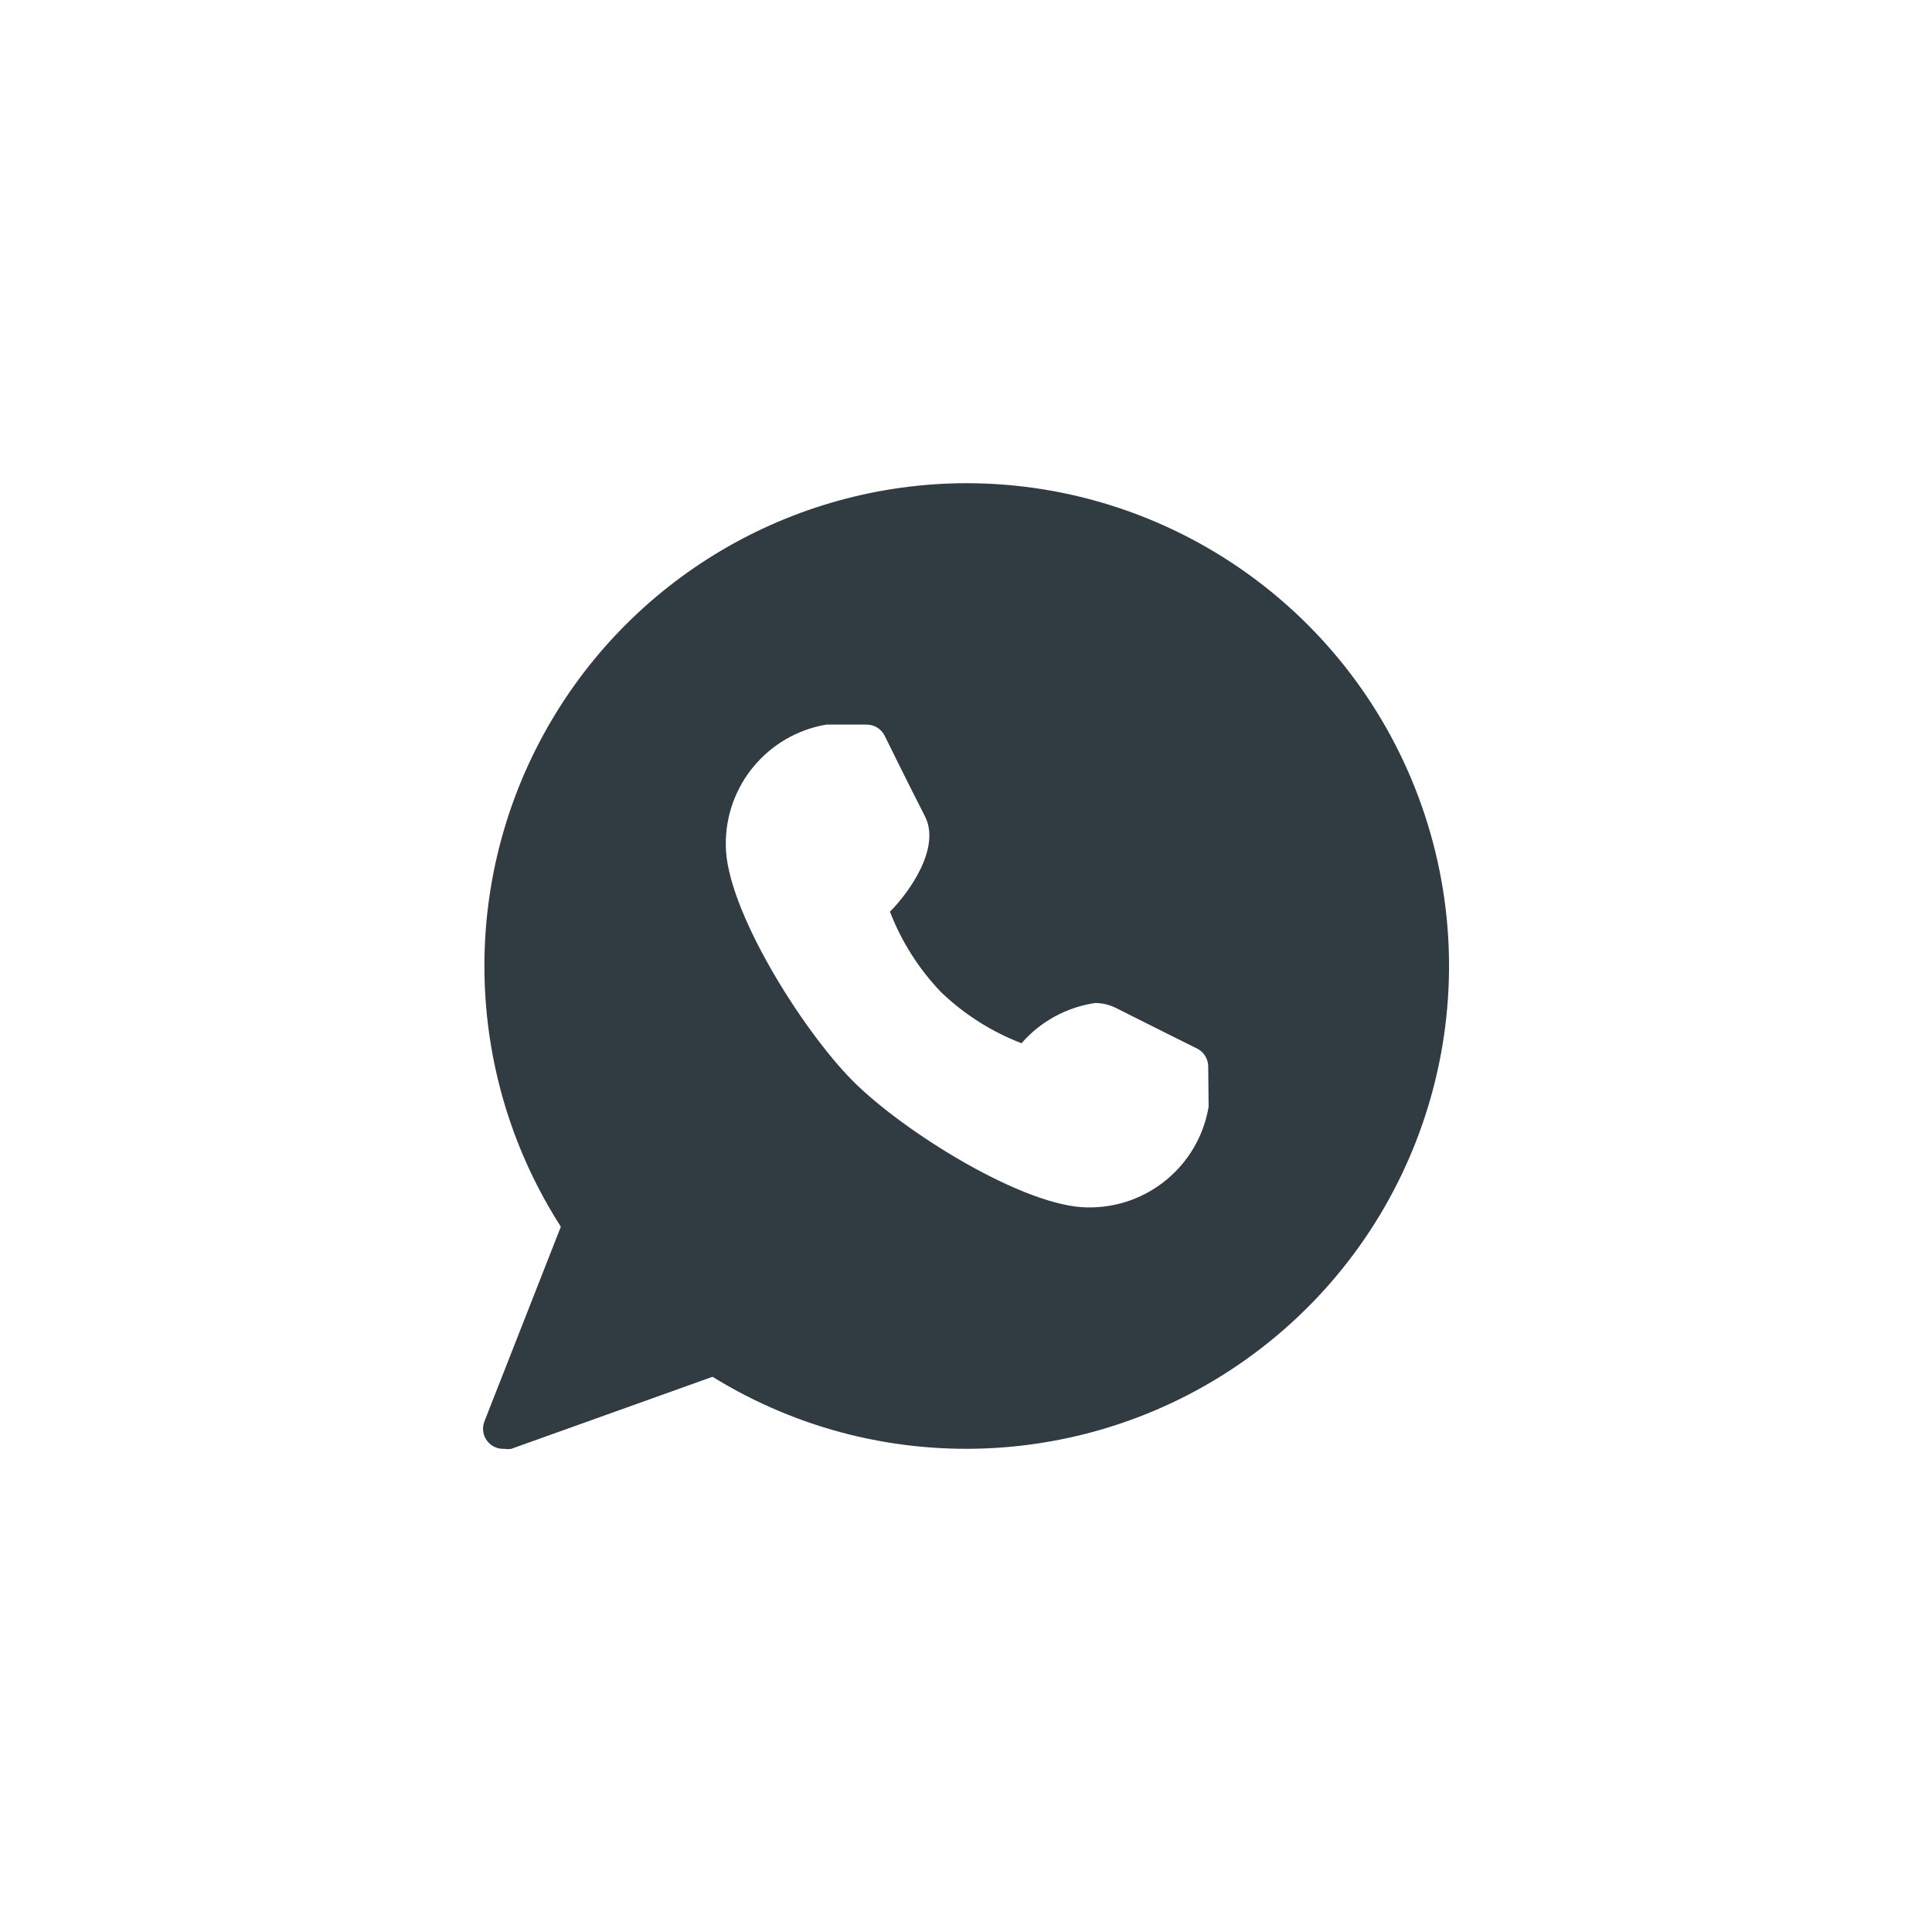
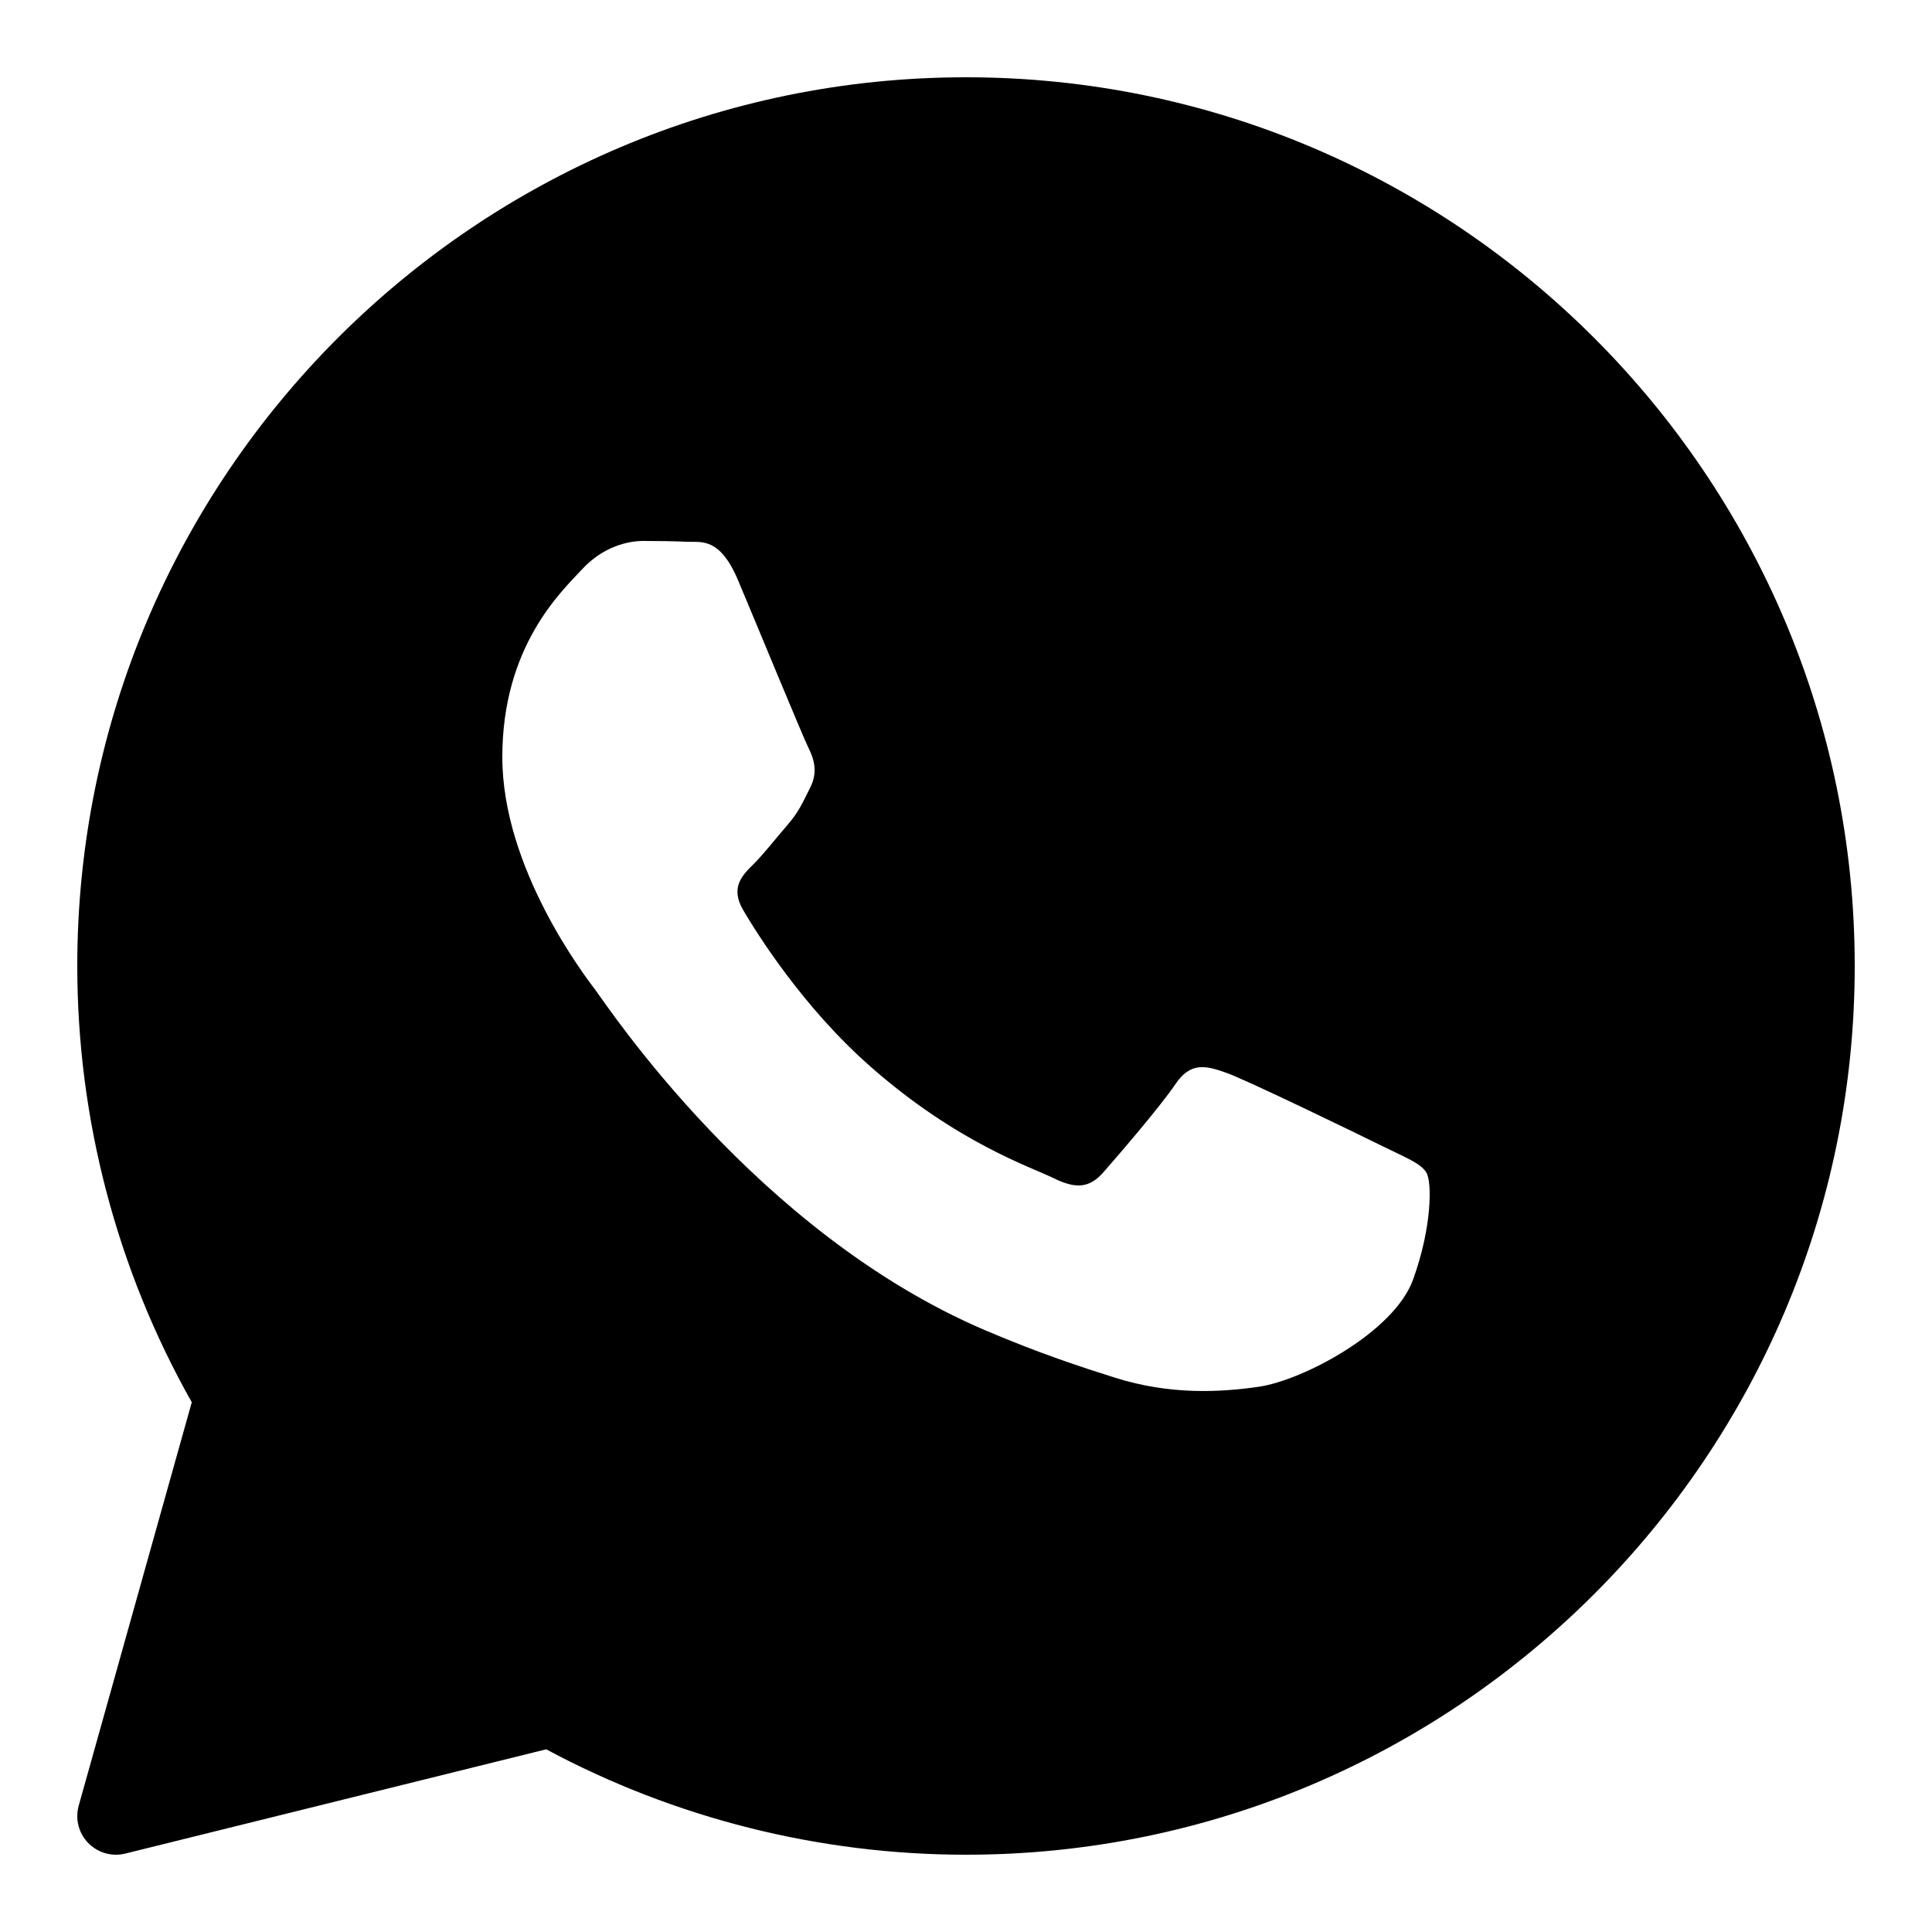
- <svg xmlns="http://www.w3.org/2000/svg" version="1.1" width="400" height="400" viewBox="0 0 400 400" xml:space="preserve">
-   <defs>
- </defs>
-   <g transform="matrix(8.33 0 0 8.33 200 200)" id="whatsapp">
-     <path style="stroke: none; stroke-width: 1; stroke-dasharray: none; stroke-linecap: butt; stroke-dashoffset: 0; stroke-linejoin: miter; stroke-miterlimit: 4; fill: rgb(48,60,66); fill-rule: nonzero; opacity: 1;" transform=" translate(-11.97, -12)" d="M 12 0 A 12 12 0 0 0 1.9 18.48 L 0 23.32 A 0.5 0.5 0 0 0 0.5 24 a 0.49 0.49 0 0 0 0.17 0 l 5 -1.79 A 12 12 0 1 0 12 0 Z m 6 15.5 A 3 3 0 0 1 15 18 c -1.57 0 -4.59 -1.88 -5.85 -3.15 S 6 10.57 6 9 A 3 3 0 0 1 8.5 6 h 1 a 0.5 0.5 0 0 1 0.45 0.28 s 0.6 1.22 1 2 s -0.39 1.89 -0.87 2.37 a 6 6 0 0 0 1.27 2 a 6 6 0 0 0 2 1.27 a 3 3 0 0 1 1.83 -1 a 1.16 1.16 0 0 1 0.53 0.13 c 0.77 0.39 2 1 2 1 a 0.5 0.5 0 0 1 0.28 0.45 Z" stroke-linecap="round" />
-   </g>
+ <svg xmlns="http://www.w3.org/2000/svg" viewBox="0 0 50 50" width="50px" height="50px">
+   <path d="M25,2C12.318,2,2,12.318,2,25c0,3.96,1.023,7.854,2.963,11.29L2.037,46.73c-0.096,0.343-0.003,0.711,0.245,0.966 C2.473,47.893,2.733,48,3,48c0.08,0,0.161-0.01,0.24-0.029l10.896-2.699C17.463,47.058,21.21,48,25,48c12.682,0,23-10.318,23-23 S37.682,2,25,2z M36.57,33.116c-0.492,1.362-2.852,2.605-3.986,2.772c-1.018,0.149-2.306,0.213-3.72-0.231 c-0.857-0.27-1.957-0.628-3.366-1.229c-5.923-2.526-9.791-8.415-10.087-8.804C15.116,25.235,13,22.463,13,19.594 s1.525-4.28,2.067-4.864c0.542-0.584,1.181-0.73,1.575-0.73s0.787,0.005,1.132,0.021c0.363,0.018,0.85-0.137,1.329,1.001 c0.492,1.168,1.673,4.037,1.819,4.33c0.148,0.292,0.246,0.633,0.05,1.022c-0.196,0.389-0.294,0.632-0.59,0.973 s-0.62,0.76-0.886,1.022c-0.296,0.291-0.603,0.606-0.259,1.19c0.344,0.584,1.529,2.493,3.285,4.039 c2.255,1.986,4.158,2.602,4.748,2.894c0.59,0.292,0.935,0.243,1.279-0.146c0.344-0.39,1.476-1.703,1.869-2.286 s0.787-0.487,1.329-0.292c0.542,0.194,3.445,1.604,4.035,1.896c0.59,0.292,0.984,0.438,1.132,0.681 C37.062,30.587,37.062,31.755,36.57,33.116z" />
</svg>
